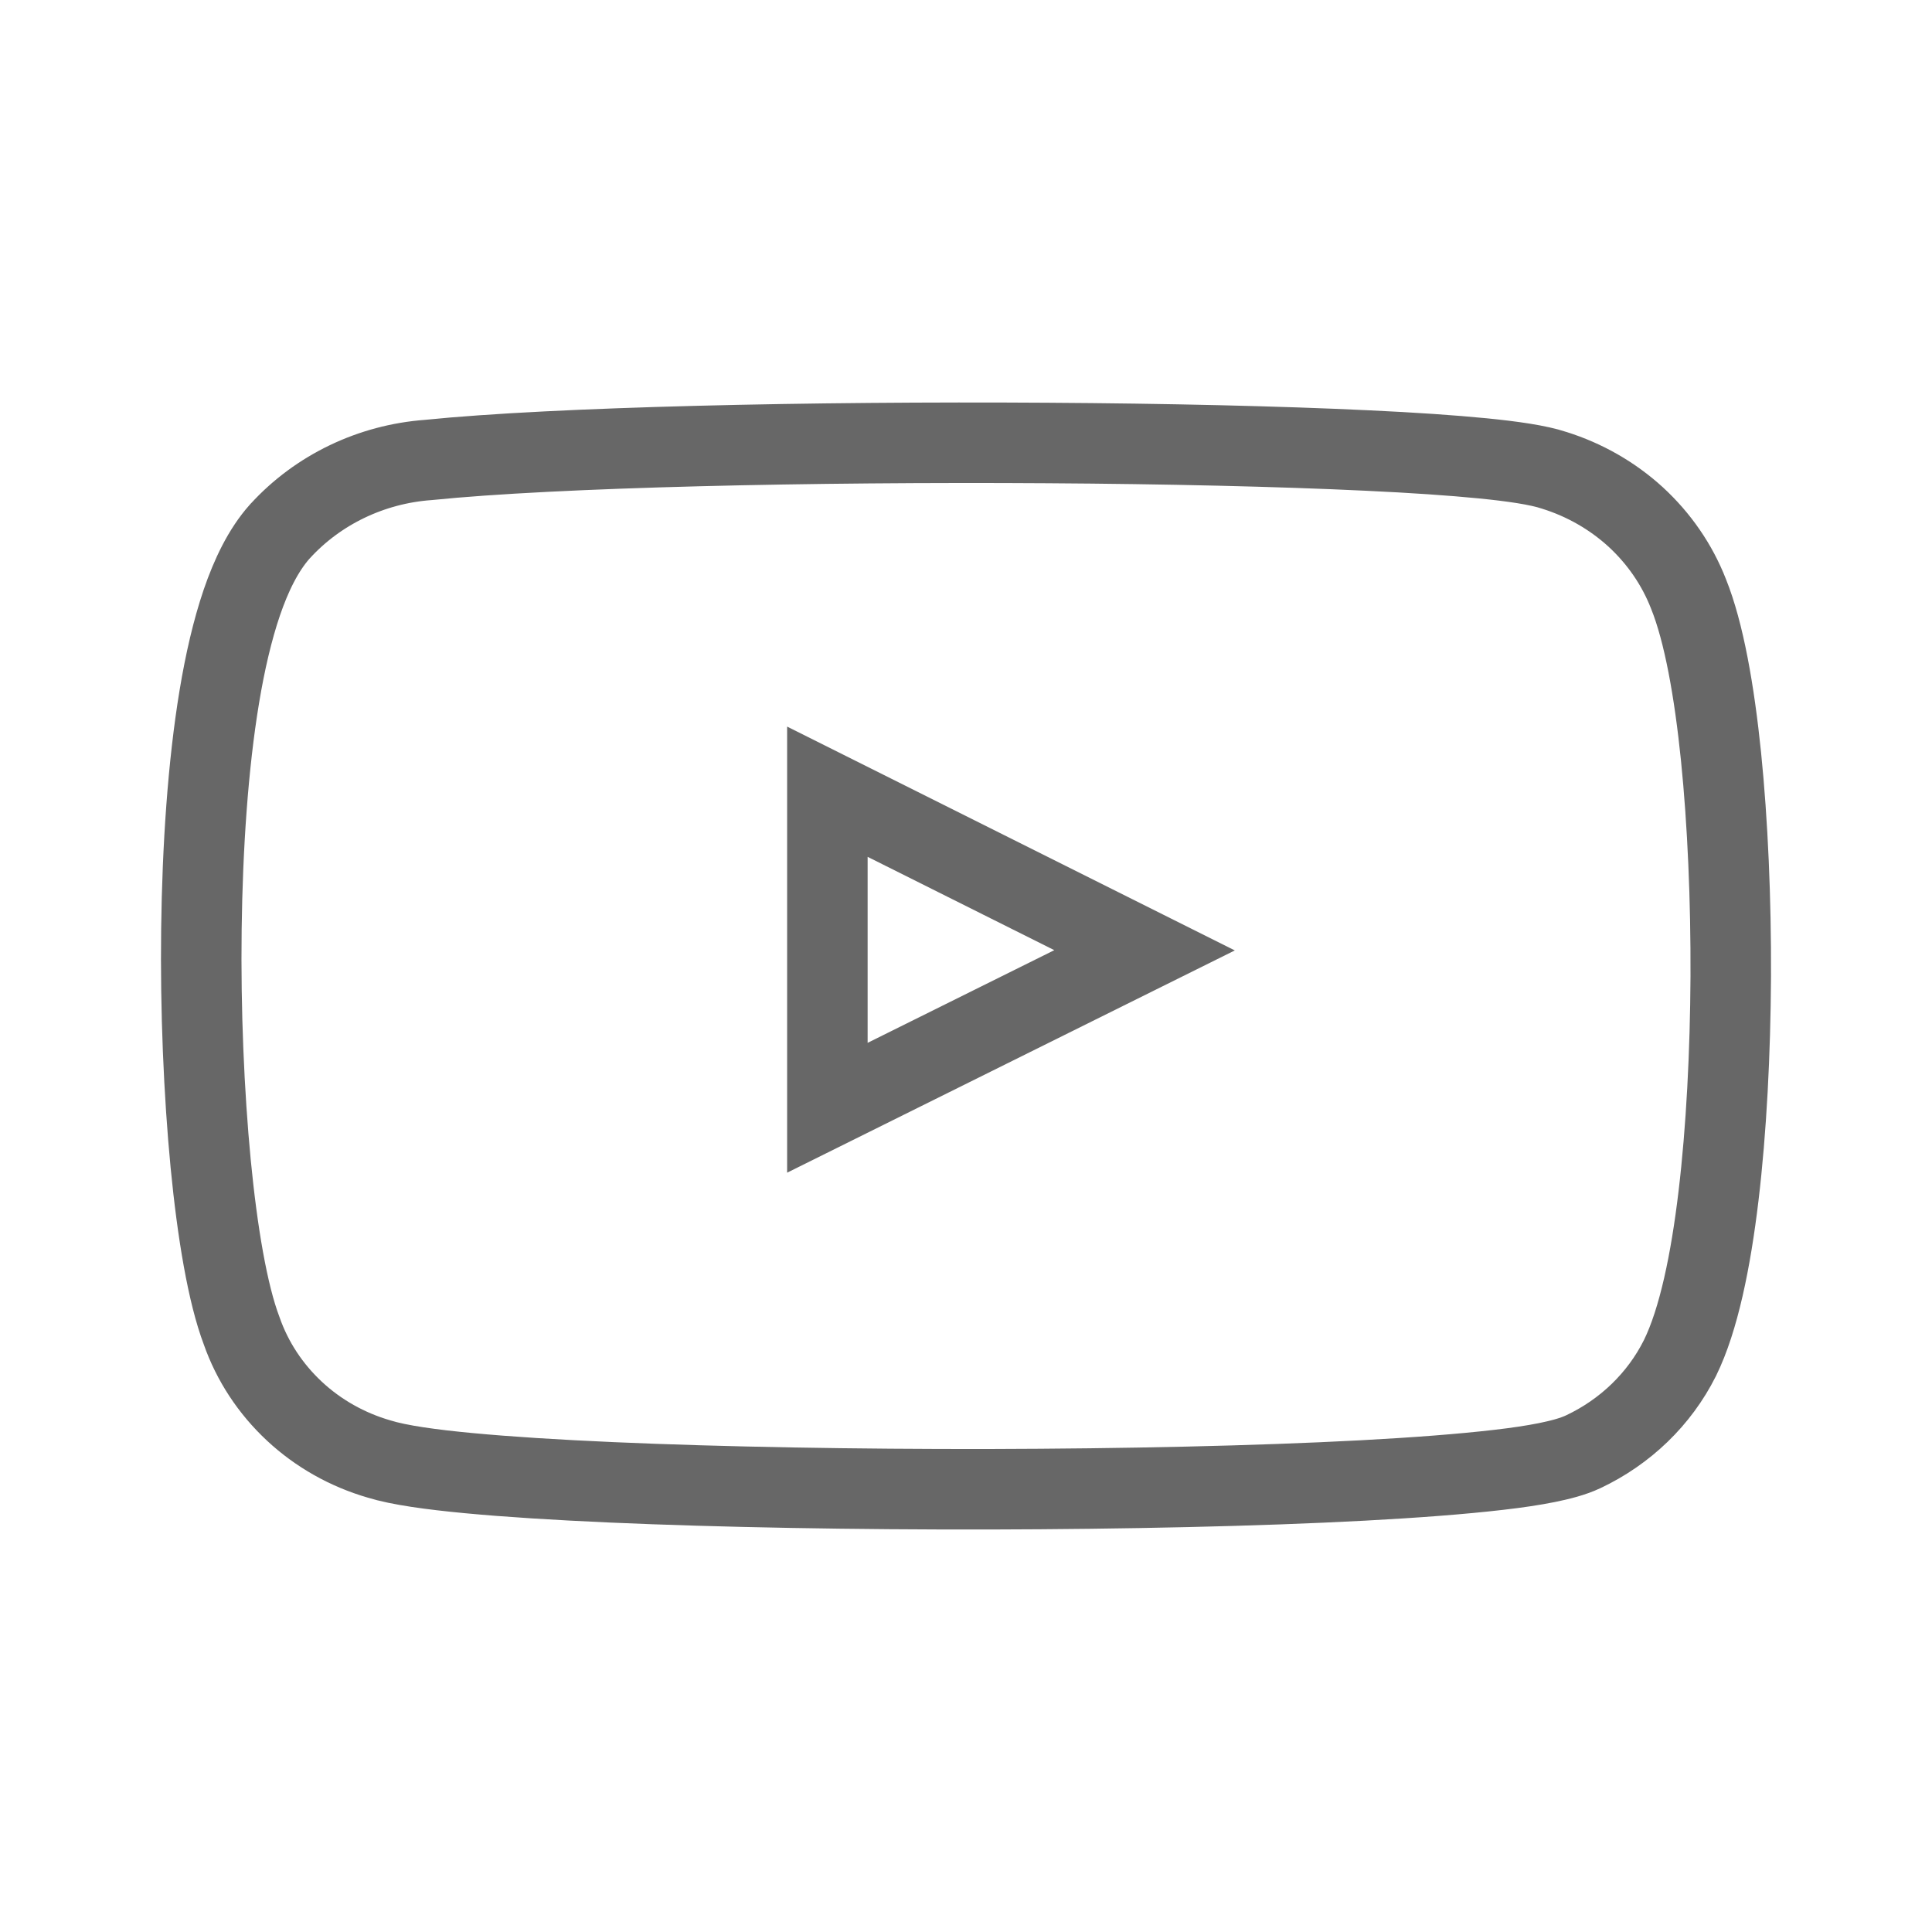
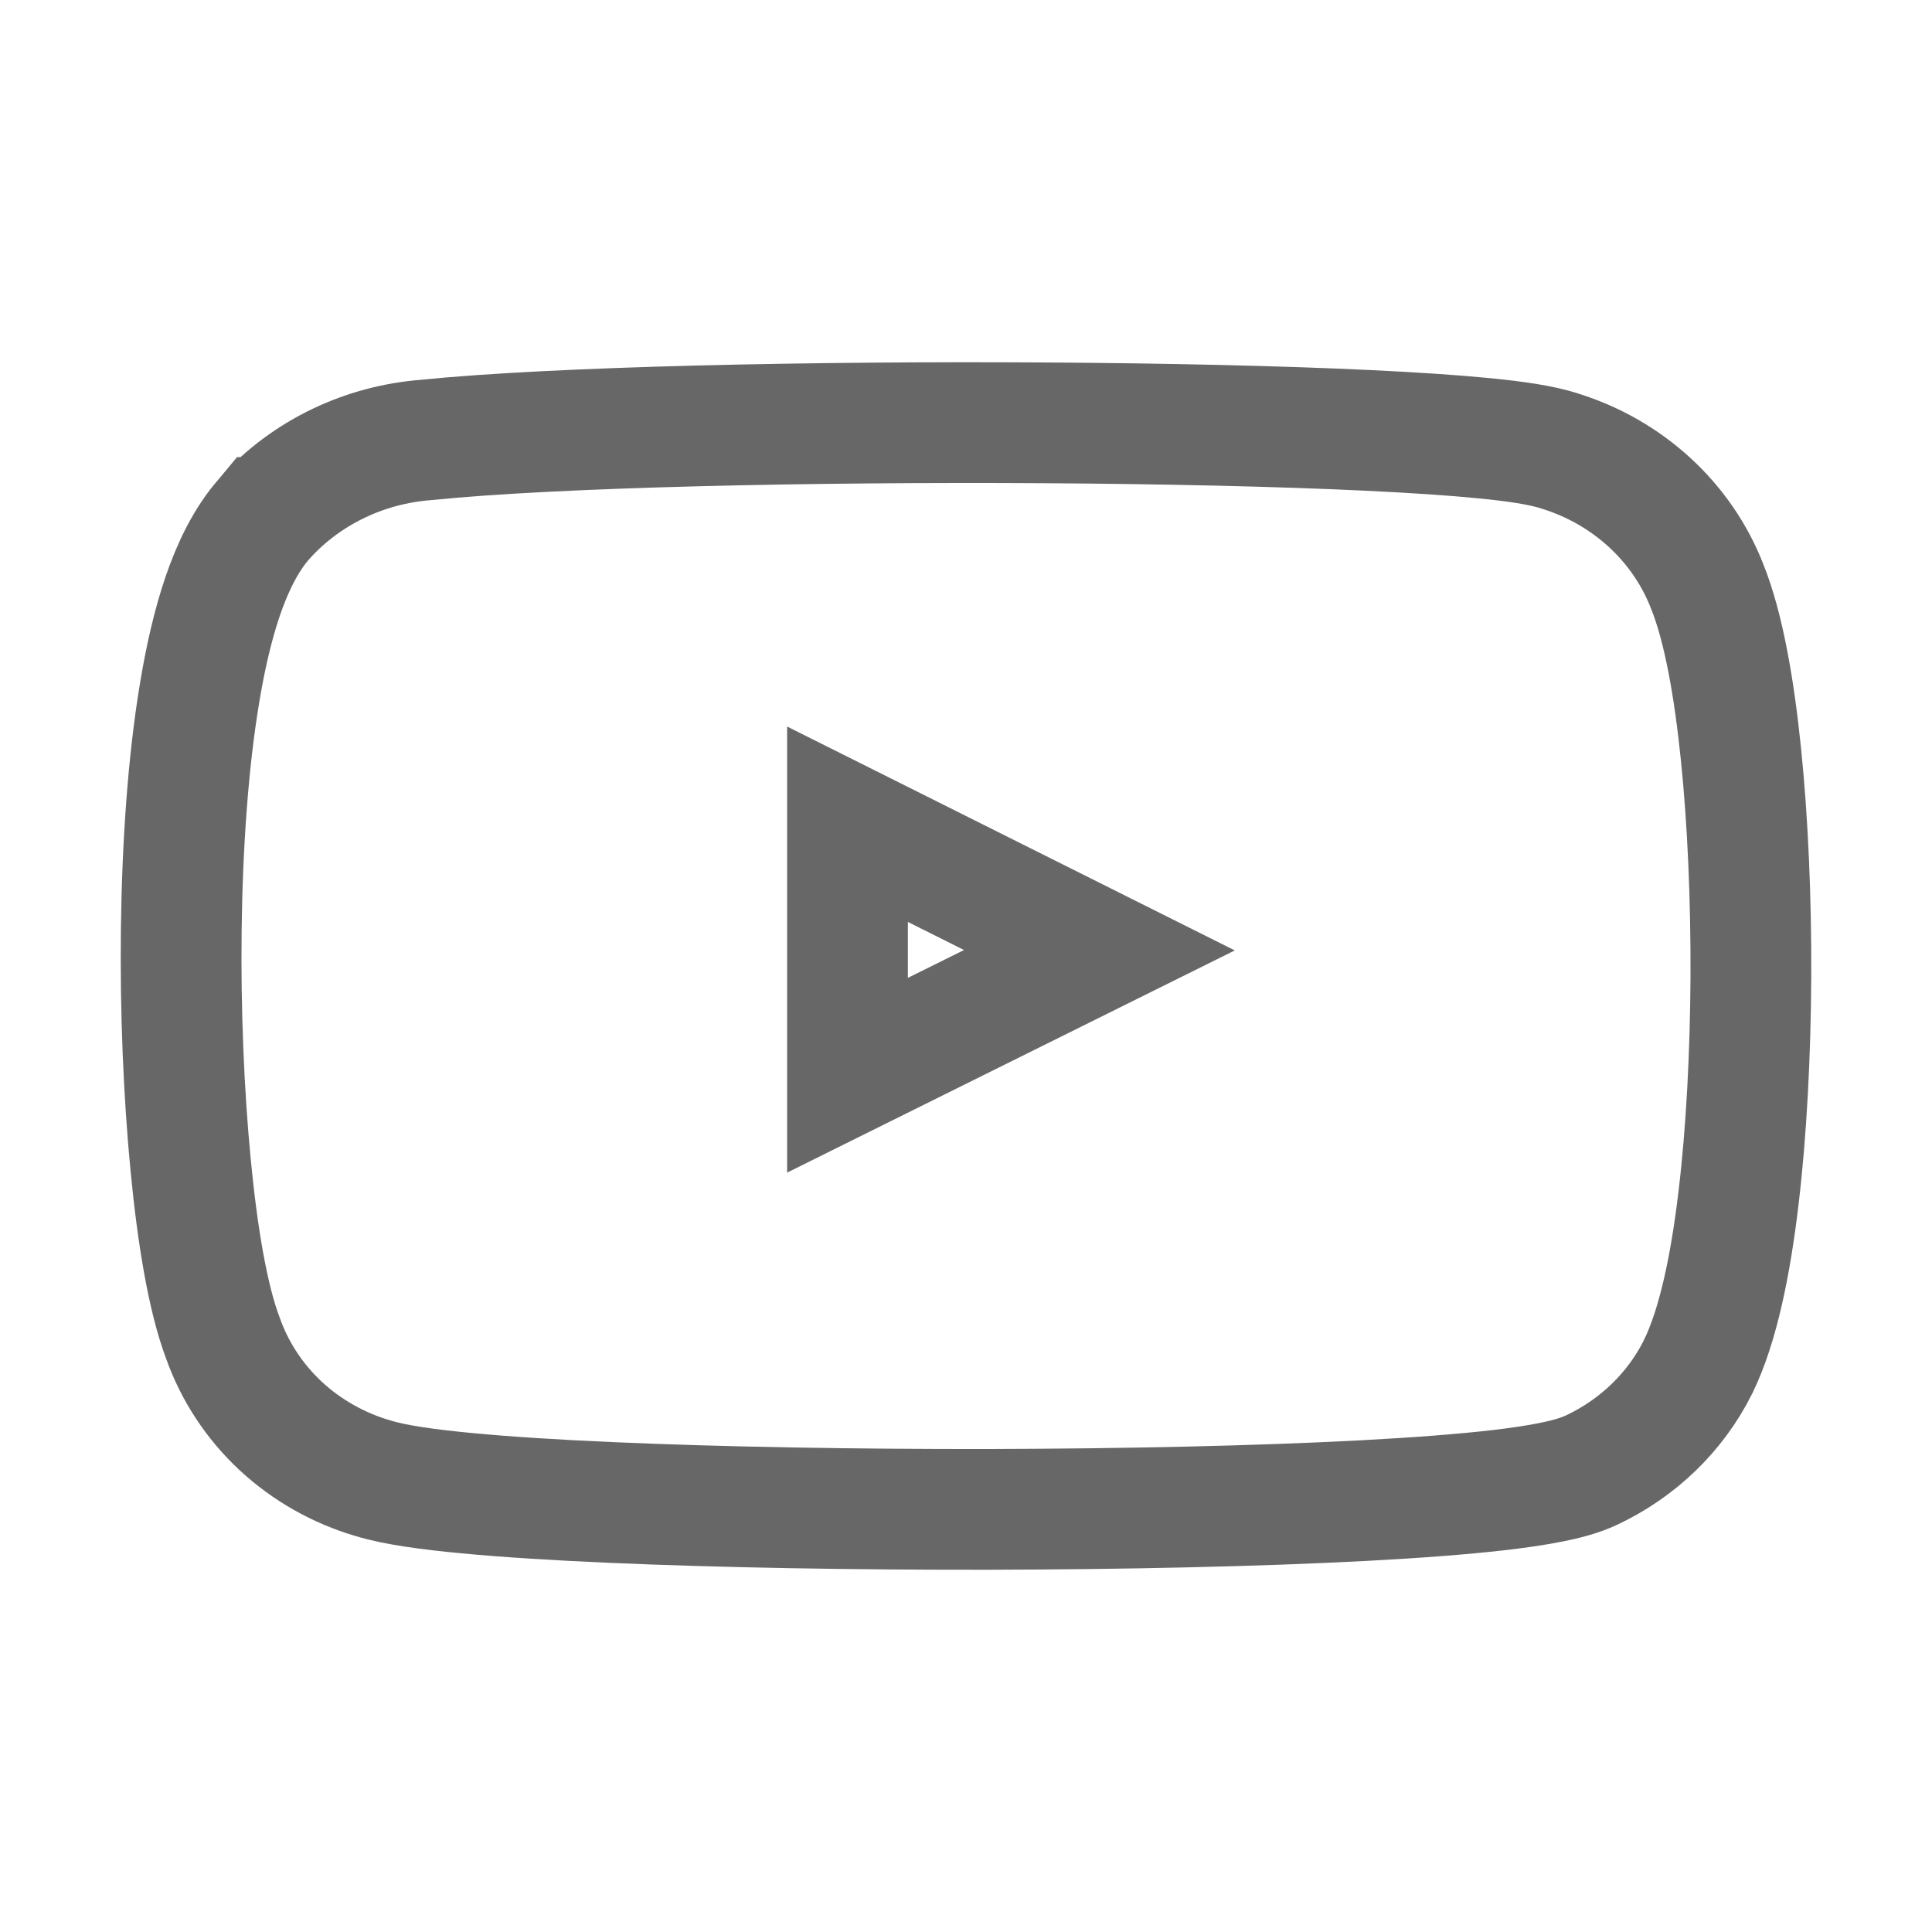
<svg xmlns="http://www.w3.org/2000/svg" width="24" height="24" viewBox="0 0 24 24" fill="none">
-   <path d="M3.481 6.597L3.481 6.597L3.477 6.601C3.268 6.835 3.118 7.152 3.004 7.485C2.888 7.826 2.796 8.223 2.725 8.651C2.583 9.506 2.515 10.524 2.502 11.538C2.489 12.554 2.533 13.58 2.617 14.456C2.7 15.31 2.827 16.07 3.002 16.532C3.135 16.912 3.36 17.253 3.657 17.53C3.954 17.807 4.315 18.01 4.708 18.124C4.956 18.201 5.357 18.256 5.825 18.3C6.311 18.346 6.916 18.384 7.596 18.414C8.956 18.474 10.633 18.503 12.295 18.5C13.958 18.496 15.612 18.461 16.927 18.391C17.583 18.356 18.161 18.312 18.616 18.259C18.843 18.233 19.045 18.203 19.214 18.169C19.372 18.137 19.537 18.096 19.668 18.034C20.189 17.788 20.613 17.381 20.868 16.872L20.87 16.868C21.102 16.396 21.252 15.661 21.348 14.857C21.446 14.036 21.495 13.081 21.5 12.13C21.504 11.179 21.463 10.222 21.379 9.396C21.296 8.585 21.167 7.853 20.975 7.377C20.833 7.013 20.608 6.688 20.319 6.422C20.03 6.158 19.685 5.961 19.309 5.843C19.106 5.775 18.782 5.73 18.422 5.694C18.036 5.656 17.55 5.623 16.994 5.597C15.883 5.544 14.477 5.512 13.012 5.503C10.094 5.484 6.903 5.553 5.319 5.714C4.614 5.766 3.953 6.081 3.481 6.597ZM10.278 9.835L14.218 11.805L10.278 13.761V9.835Z" stroke="#676767" />
+   <path d="M3.297 6.429L3.296 6.429L3.291 6.435C3.05 6.705 2.886 7.058 2.767 7.404C2.645 7.762 2.551 8.174 2.479 8.61C2.334 9.482 2.265 10.513 2.252 11.535C2.239 12.559 2.283 13.595 2.369 14.48C2.451 15.334 2.58 16.122 2.767 16.617C2.914 17.035 3.161 17.41 3.486 17.713C3.812 18.016 4.207 18.239 4.636 18.364C4.912 18.449 5.336 18.505 5.801 18.549C6.293 18.596 6.903 18.634 7.585 18.664C8.95 18.724 10.63 18.753 12.296 18.75C13.961 18.746 15.62 18.711 16.94 18.641C17.599 18.606 18.183 18.562 18.645 18.508C18.875 18.48 19.085 18.45 19.263 18.414C19.425 18.382 19.615 18.336 19.775 18.26C20.345 17.991 20.811 17.544 21.092 16.984L21.092 16.984L21.094 16.979C21.347 16.465 21.5 15.693 21.596 14.887C21.696 14.054 21.745 13.089 21.75 12.131C21.754 11.173 21.713 10.207 21.627 9.37C21.544 8.557 21.413 7.795 21.207 7.284C21.052 6.885 20.805 6.528 20.488 6.238C20.172 5.949 19.795 5.734 19.386 5.606C19.152 5.527 18.801 5.48 18.446 5.445C18.055 5.406 17.564 5.374 17.006 5.347C15.89 5.294 14.481 5.262 13.014 5.253C10.098 5.234 6.897 5.302 5.297 5.465C4.532 5.523 3.812 5.864 3.297 6.429ZM10.528 10.239L13.657 11.804L10.528 13.357V10.239Z" stroke="#676767" stroke-width="1.5" />
</svg>
